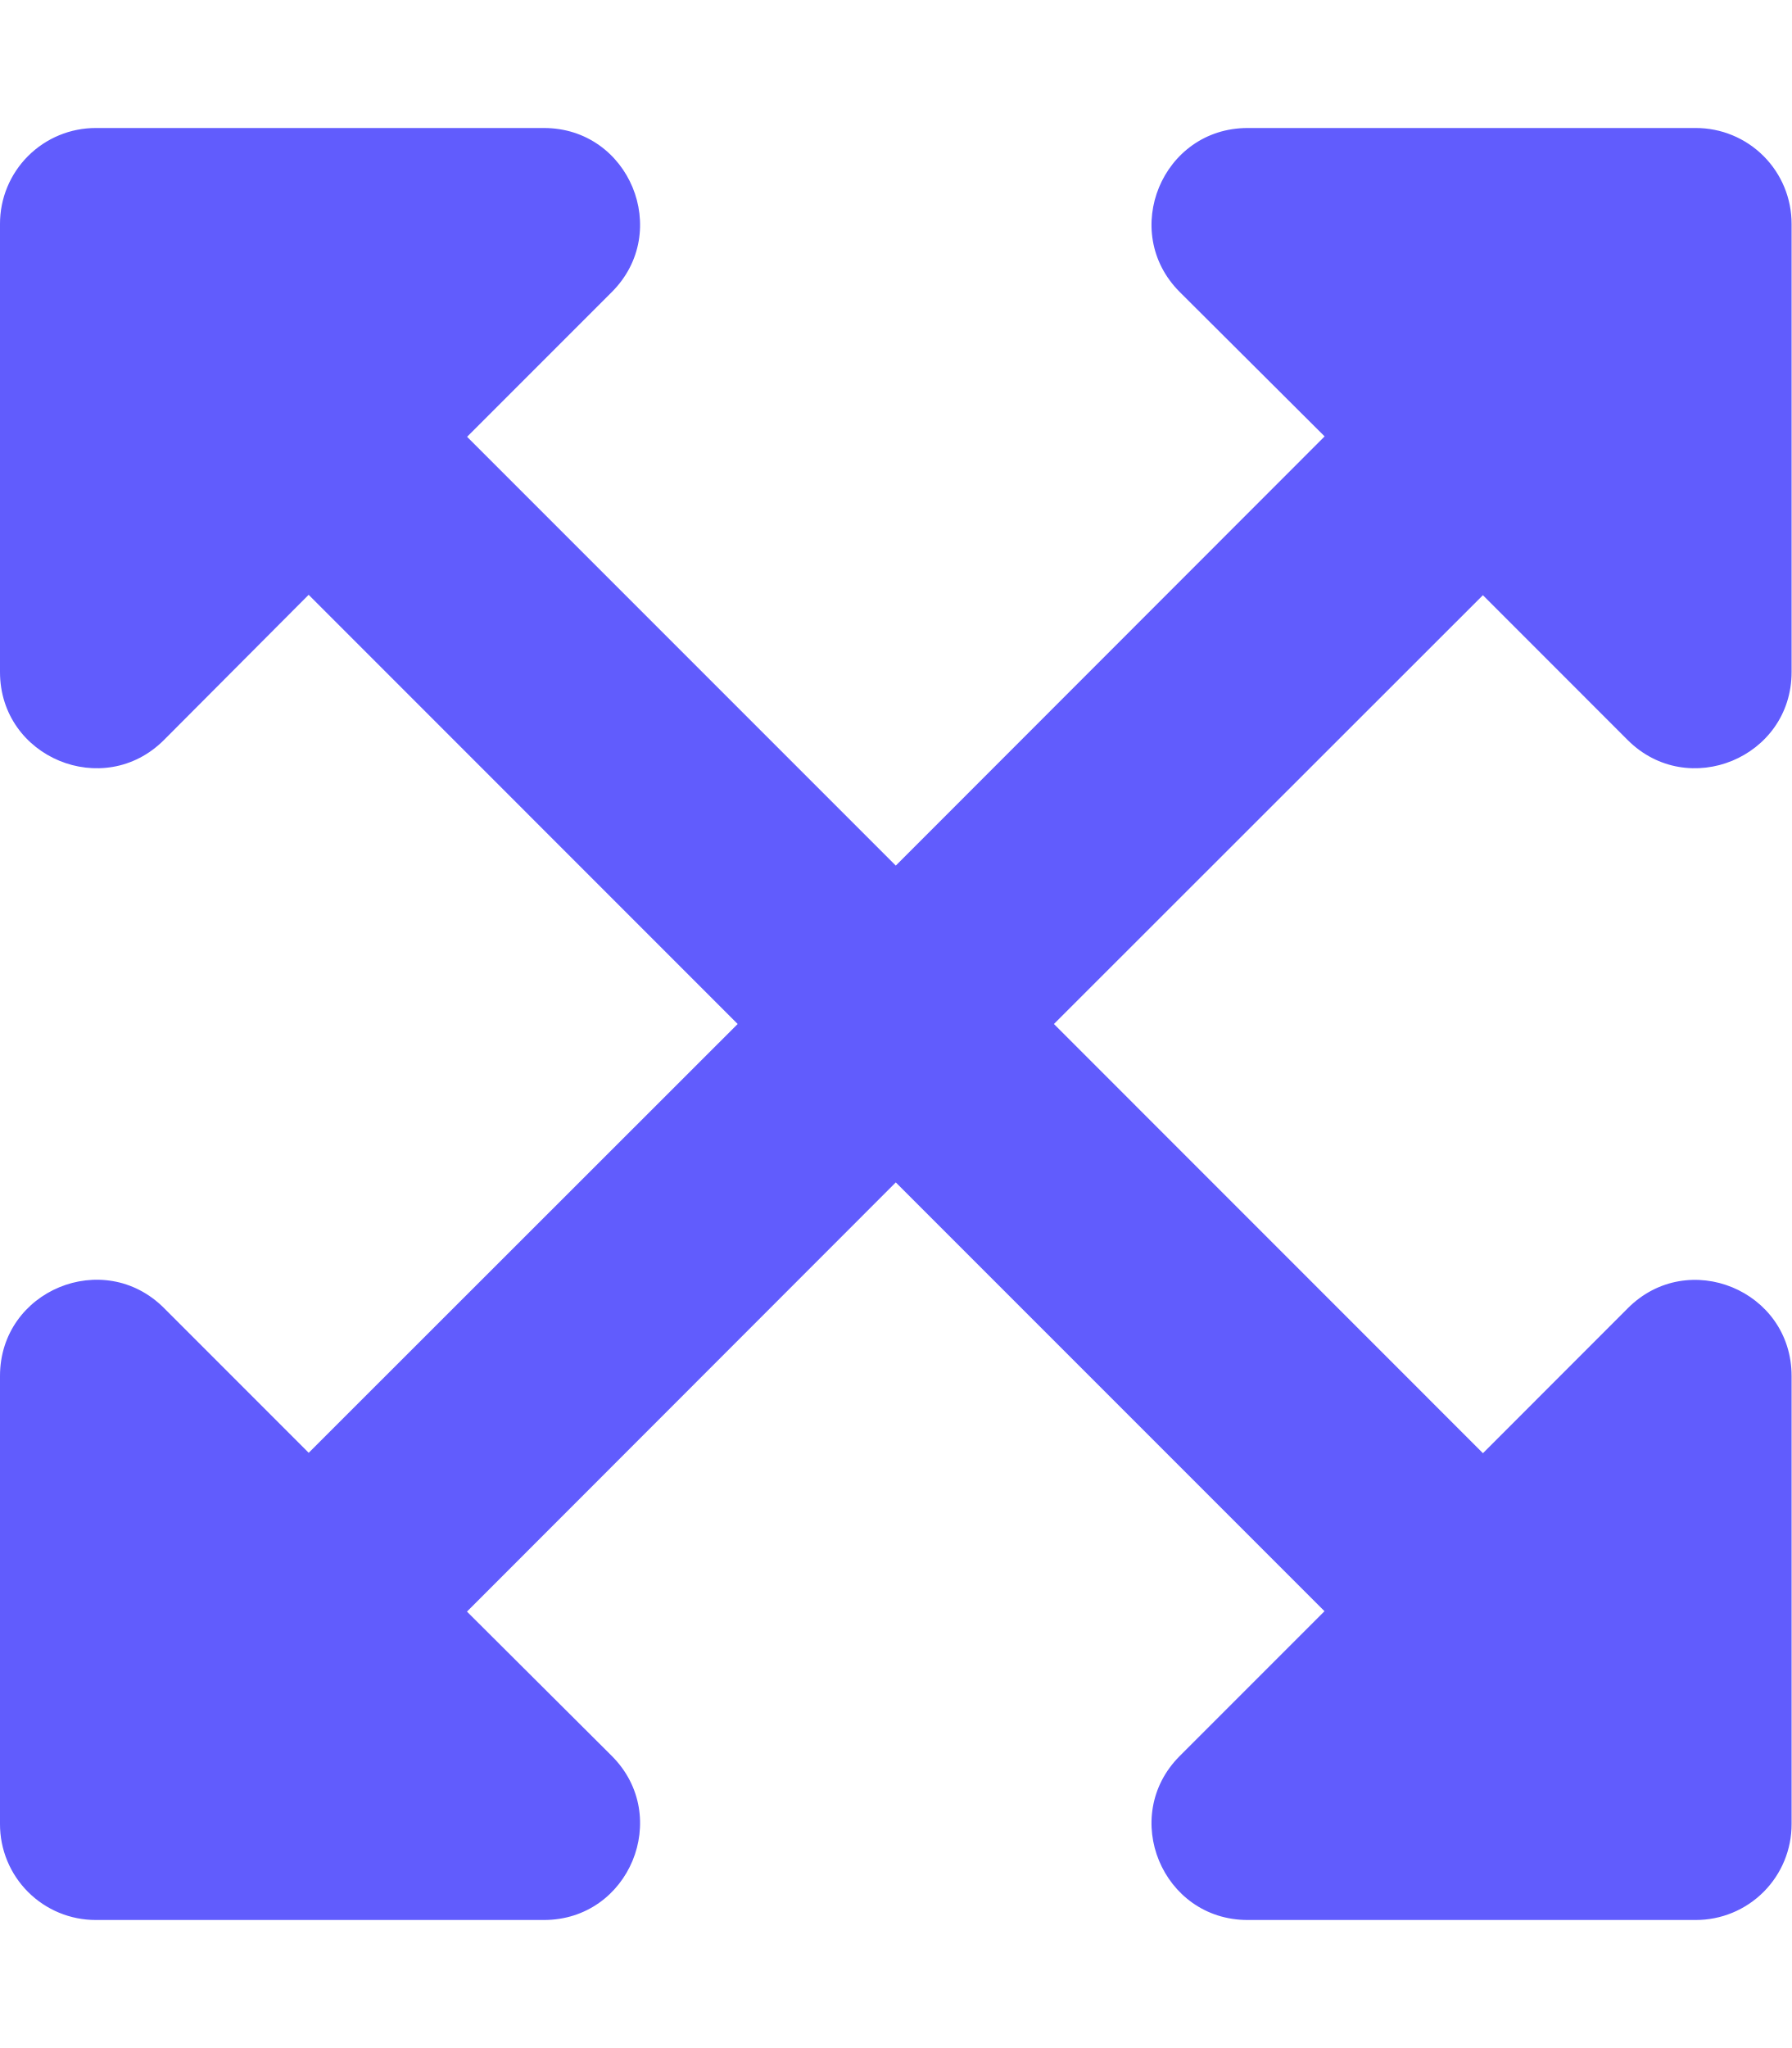
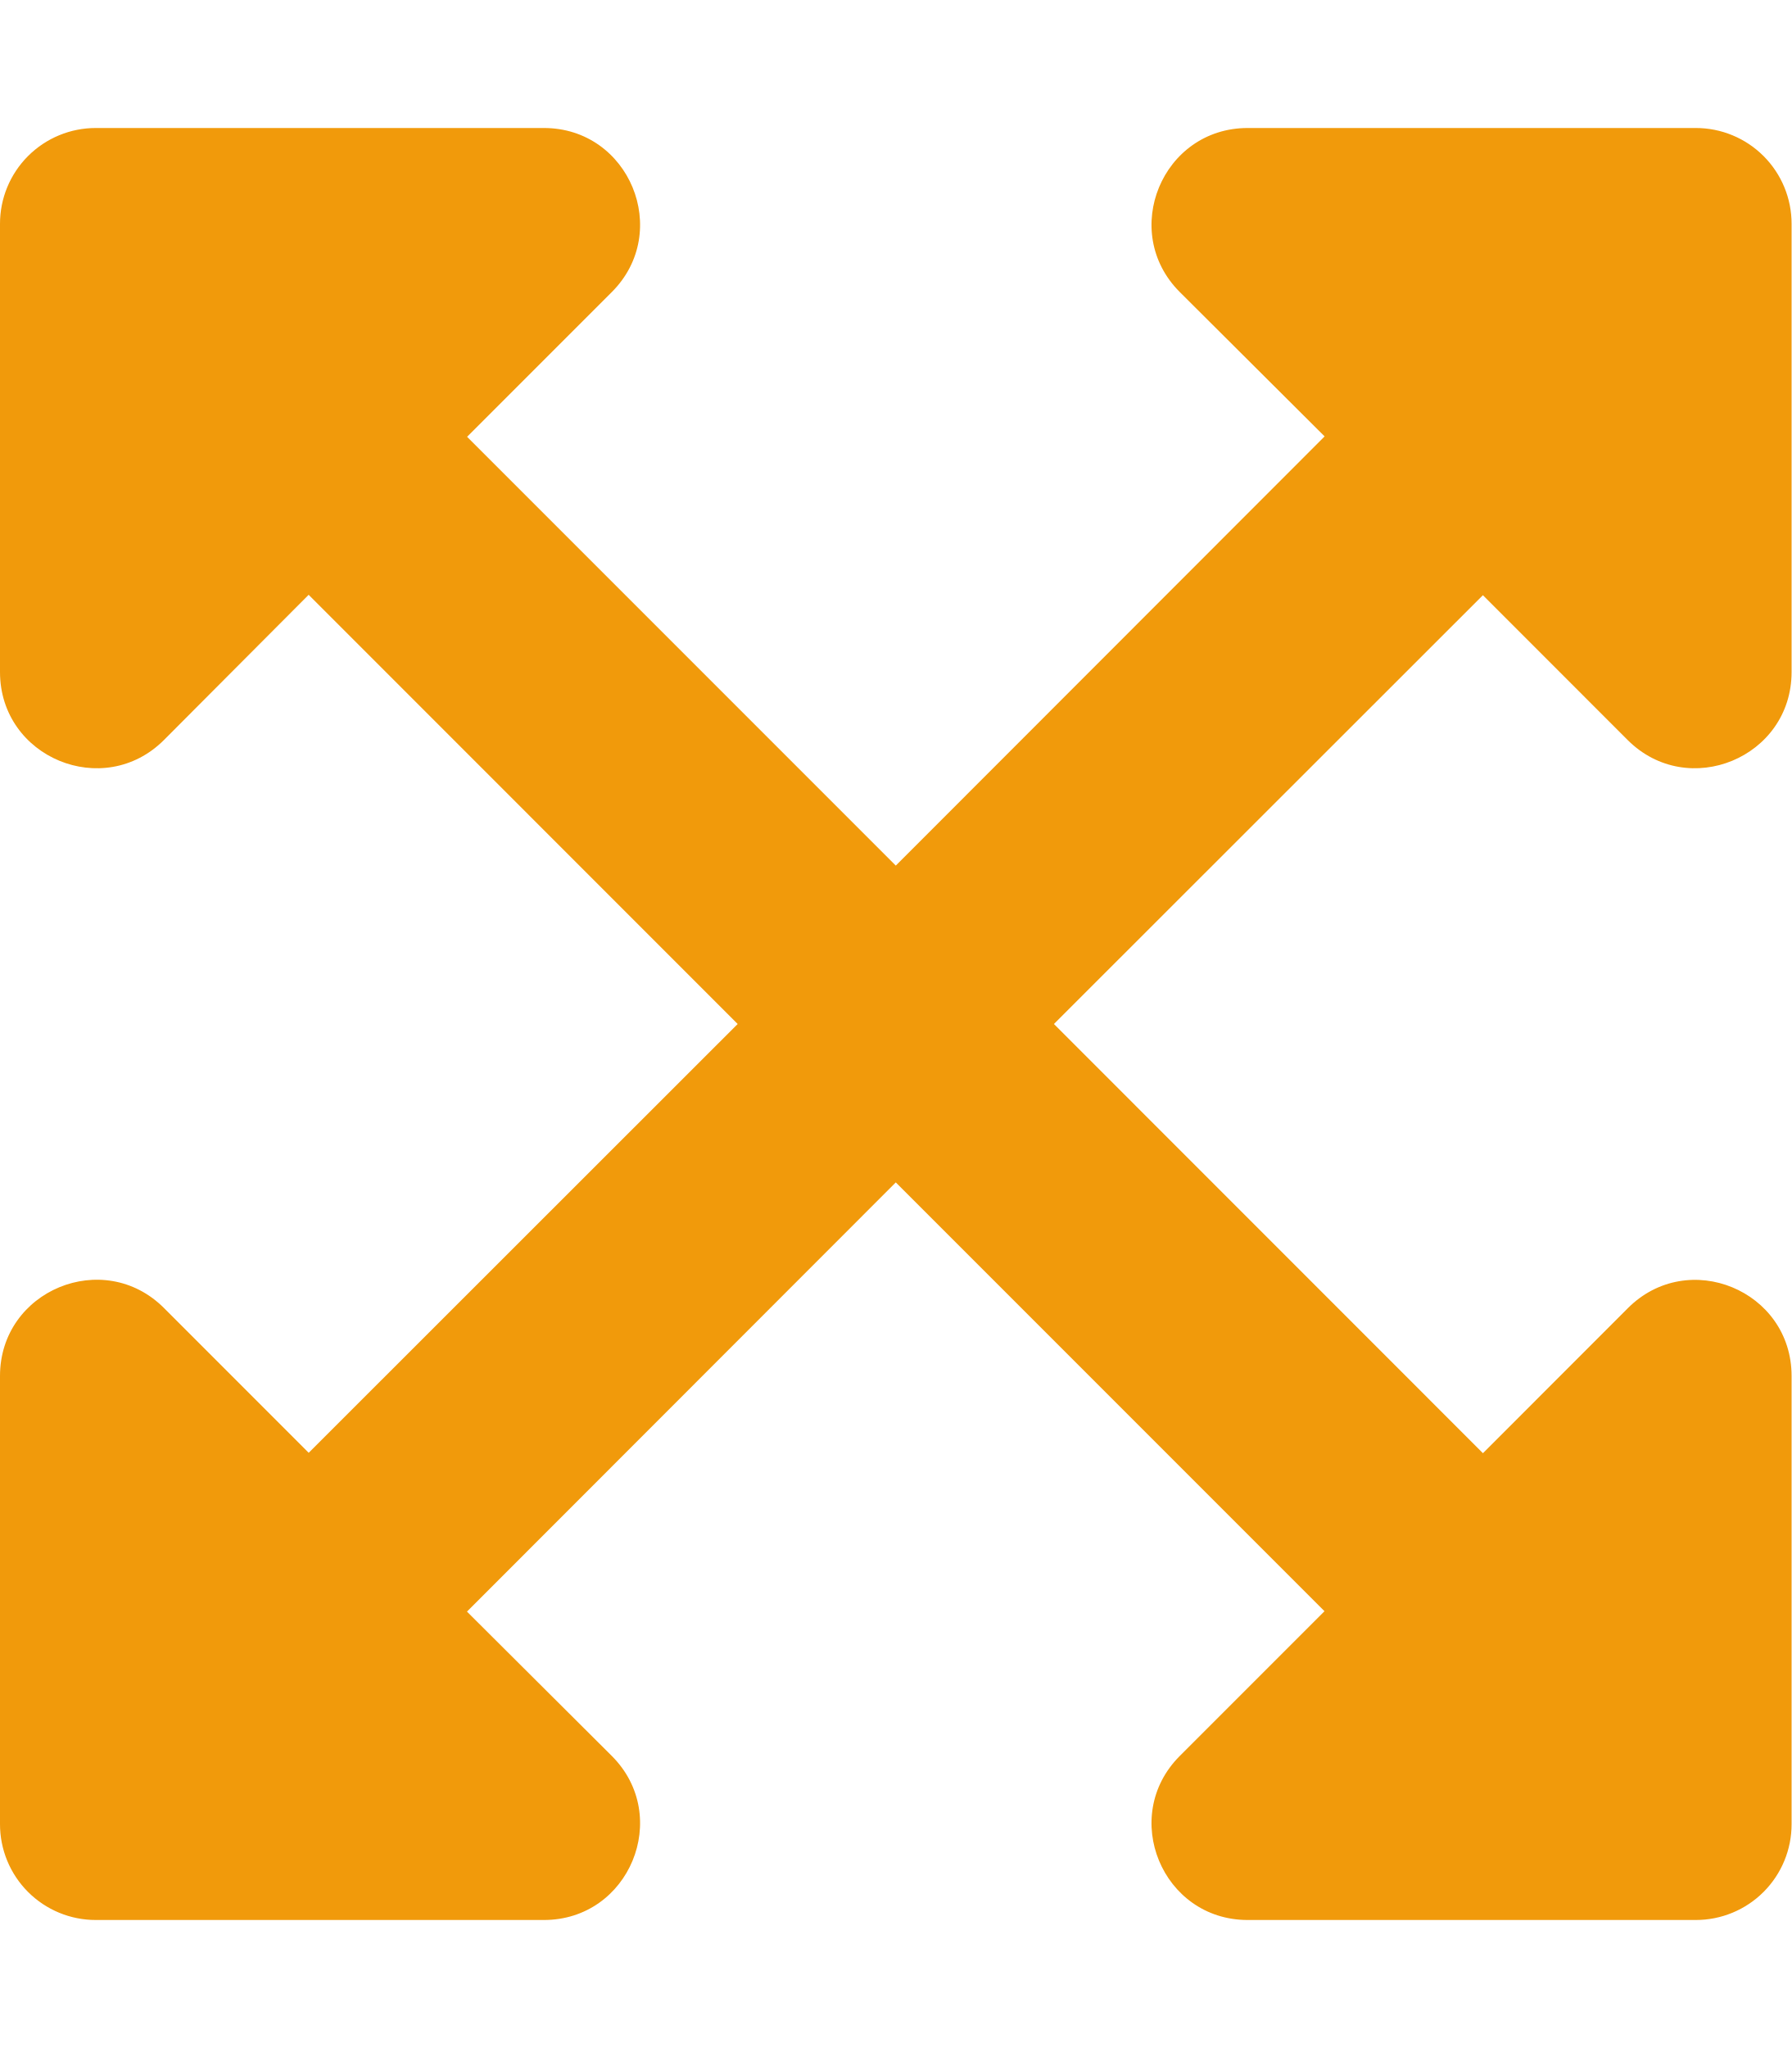
<svg xmlns="http://www.w3.org/2000/svg" aria-hidden="true" focusable="false" data-prefix="fas" data-icon="expand-arrows-alt" class="svg-inline--fa fa-expand-arrows-alt fa-w-14" role="img" viewBox="0 0 448 512">
-   <path fill="#615CFD" d="M448 344v112a23.94 23.94 0 0 1-24 24H312c-21.39 0-32.09-25.9-17-41l36.2-36.2L224 295.6 116.77 402.9 153 439c15.09 15.1 4.39 41-17 41H24a23.94 23.94 0 0 1-24-24V344c0-21.4 25.89-32.1 41-17l36.19 36.2L184.46 256 77.18 148.7 41 185c-15.1 15.1-41 4.4-41-17V56a23.94 23.94 0 0 1 24-24h112c21.39 0 32.09 25.9 17 41l-36.2 36.2L224 216.4l107.23-107.3L295 73c-15.09-15.1-4.39-41 17-41h112a23.94 23.94 0 0 1 24 24v112c0 21.4-25.89 32.1-41 17l-36.19-36.2L263.54 256l107.28 107.3L407 327.1c15.1-15.2 41-4.5 41 16.9z" />
+   <path fill="#f19a0b" d="M448 344v112a23.94 23.94 0 0 1-24 24H312c-21.39 0-32.09-25.9-17-41l36.2-36.2L224 295.6 116.77 402.9 153 439c15.09 15.1 4.39 41-17 41H24a23.94 23.94 0 0 1-24-24V344c0-21.4 25.89-32.1 41-17l36.19 36.2L184.46 256 77.18 148.7 41 185c-15.1 15.1-41 4.4-41-17V56a23.94 23.94 0 0 1 24-24h112c21.39 0 32.09 25.9 17 41l-36.2 36.2L224 216.4l107.23-107.3L295 73c-15.09-15.1-4.39-41 17-41h112a23.94 23.94 0 0 1 24 24v112c0 21.4-25.89 32.1-41 17l-36.19-36.2L263.54 256l107.28 107.3L407 327.1c15.1-15.2 41-4.5 41 16.9z" />
</svg>
